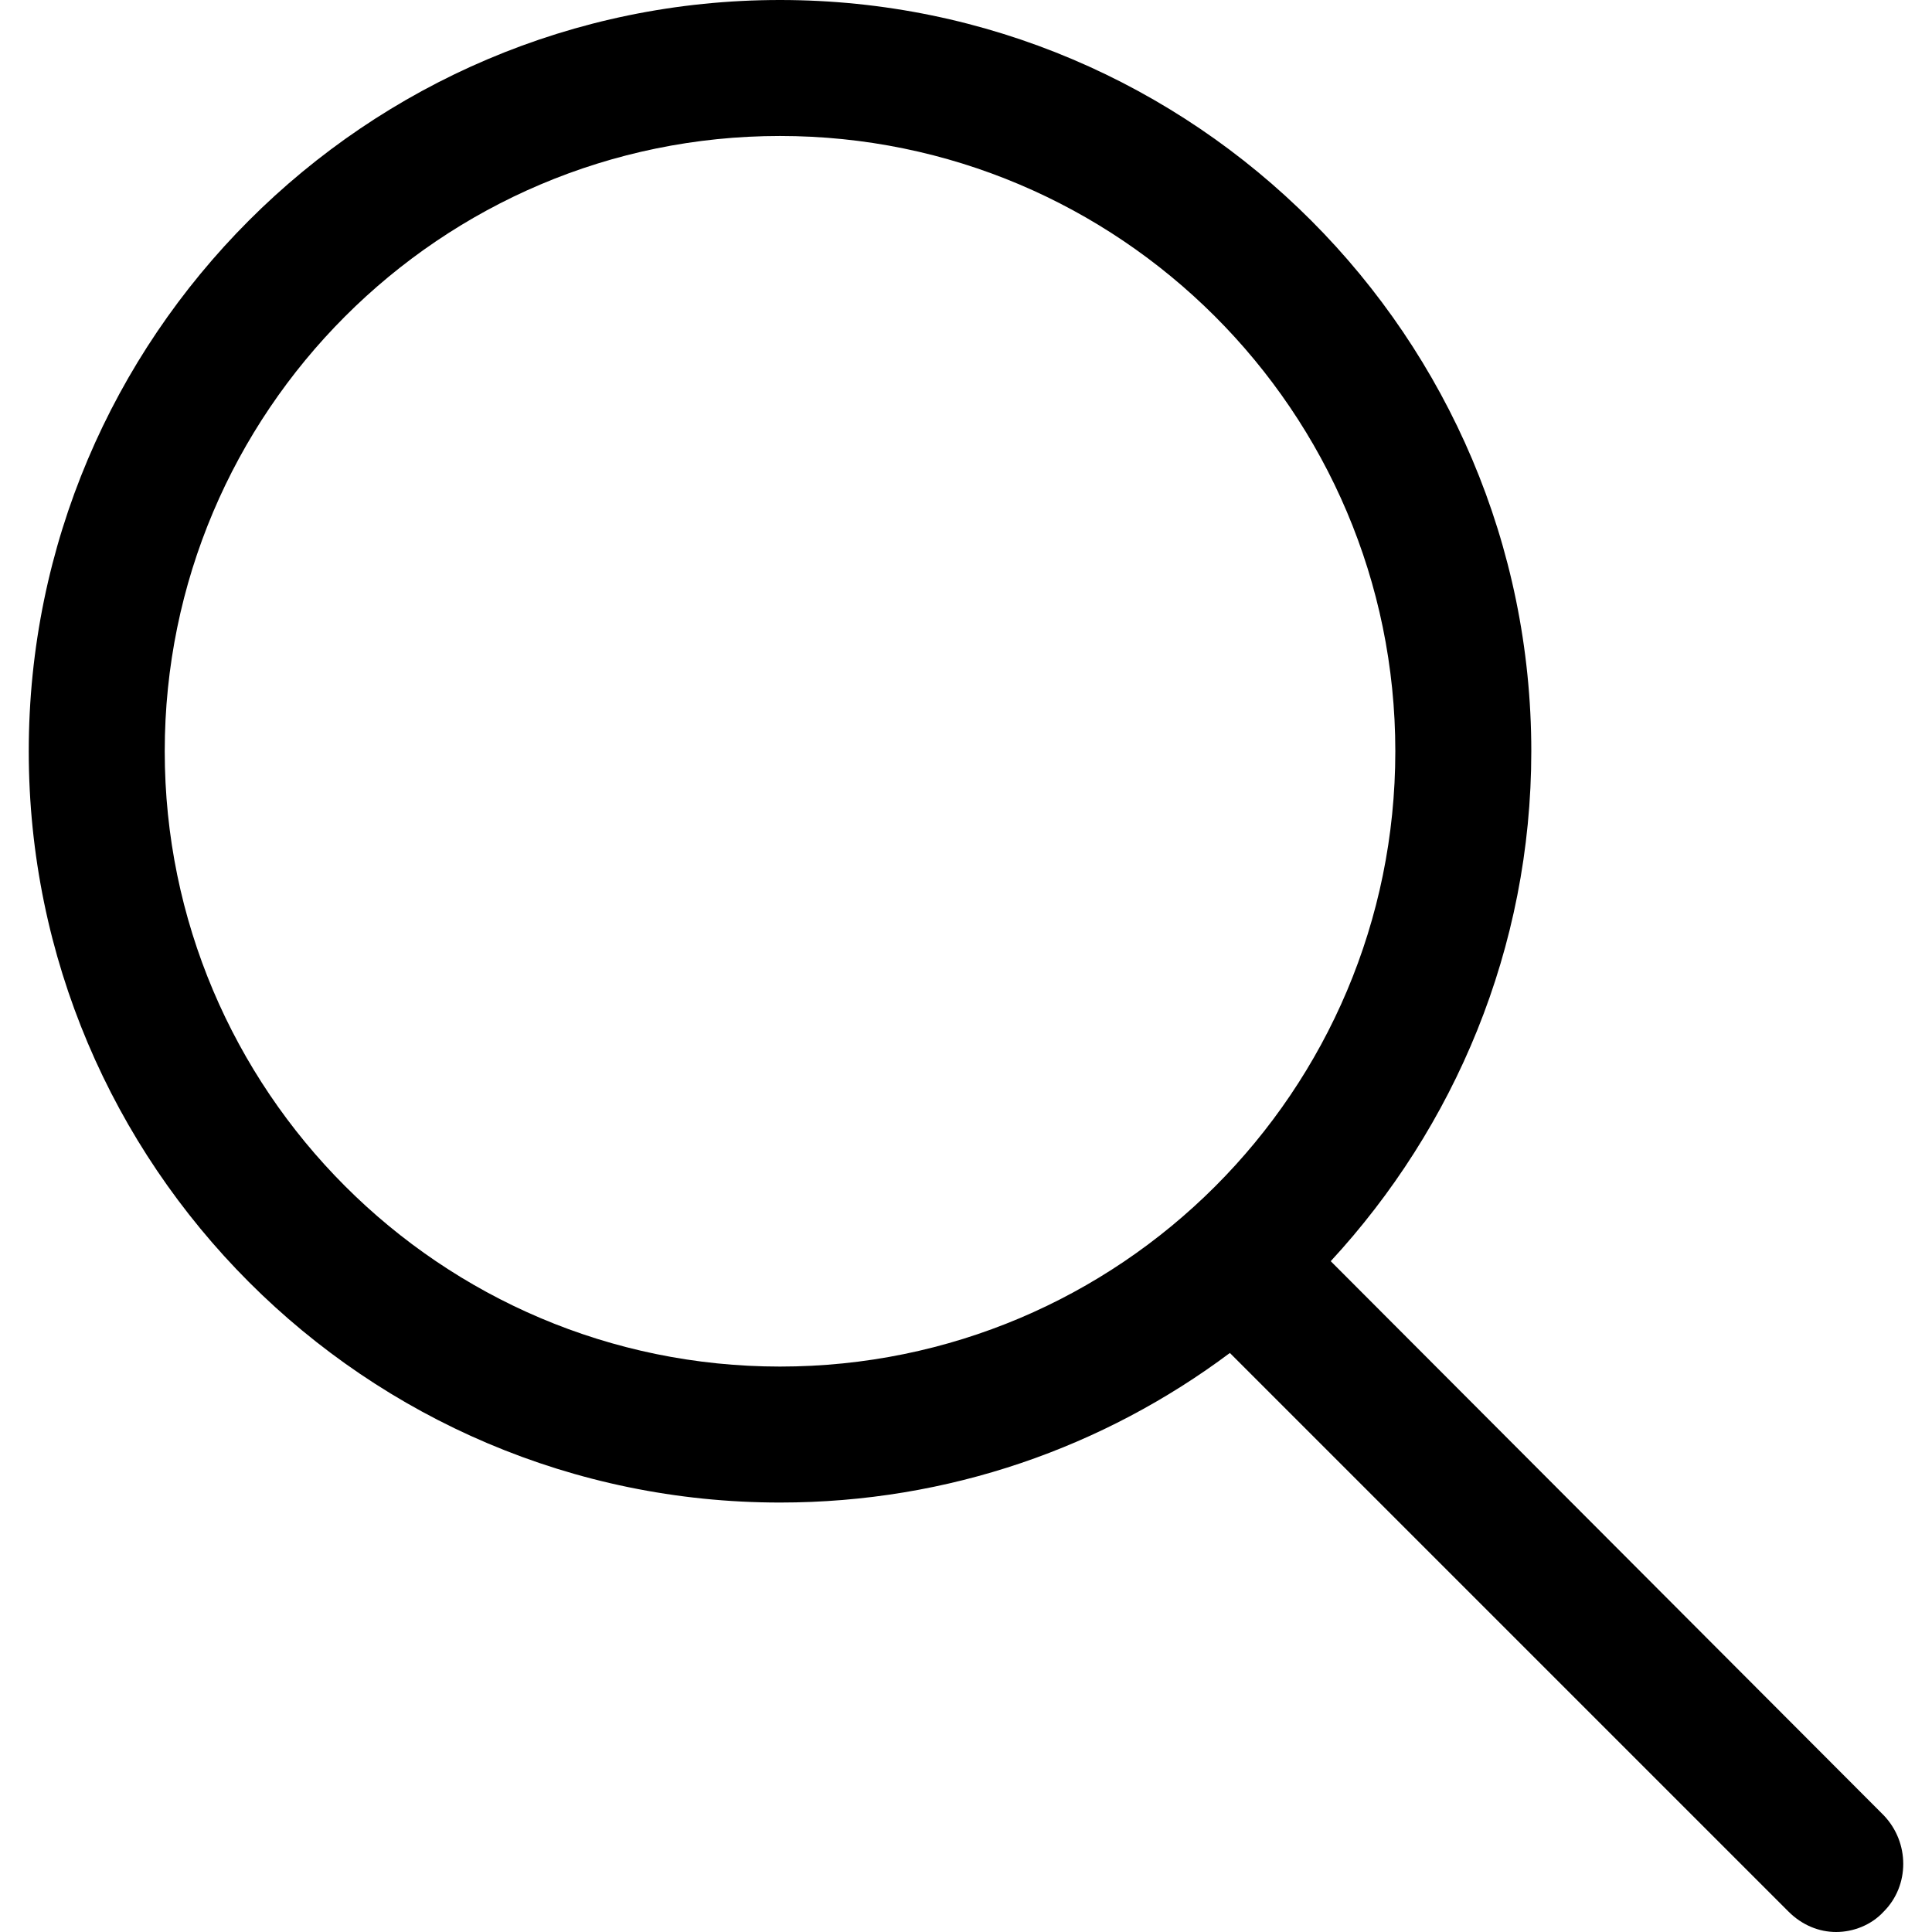
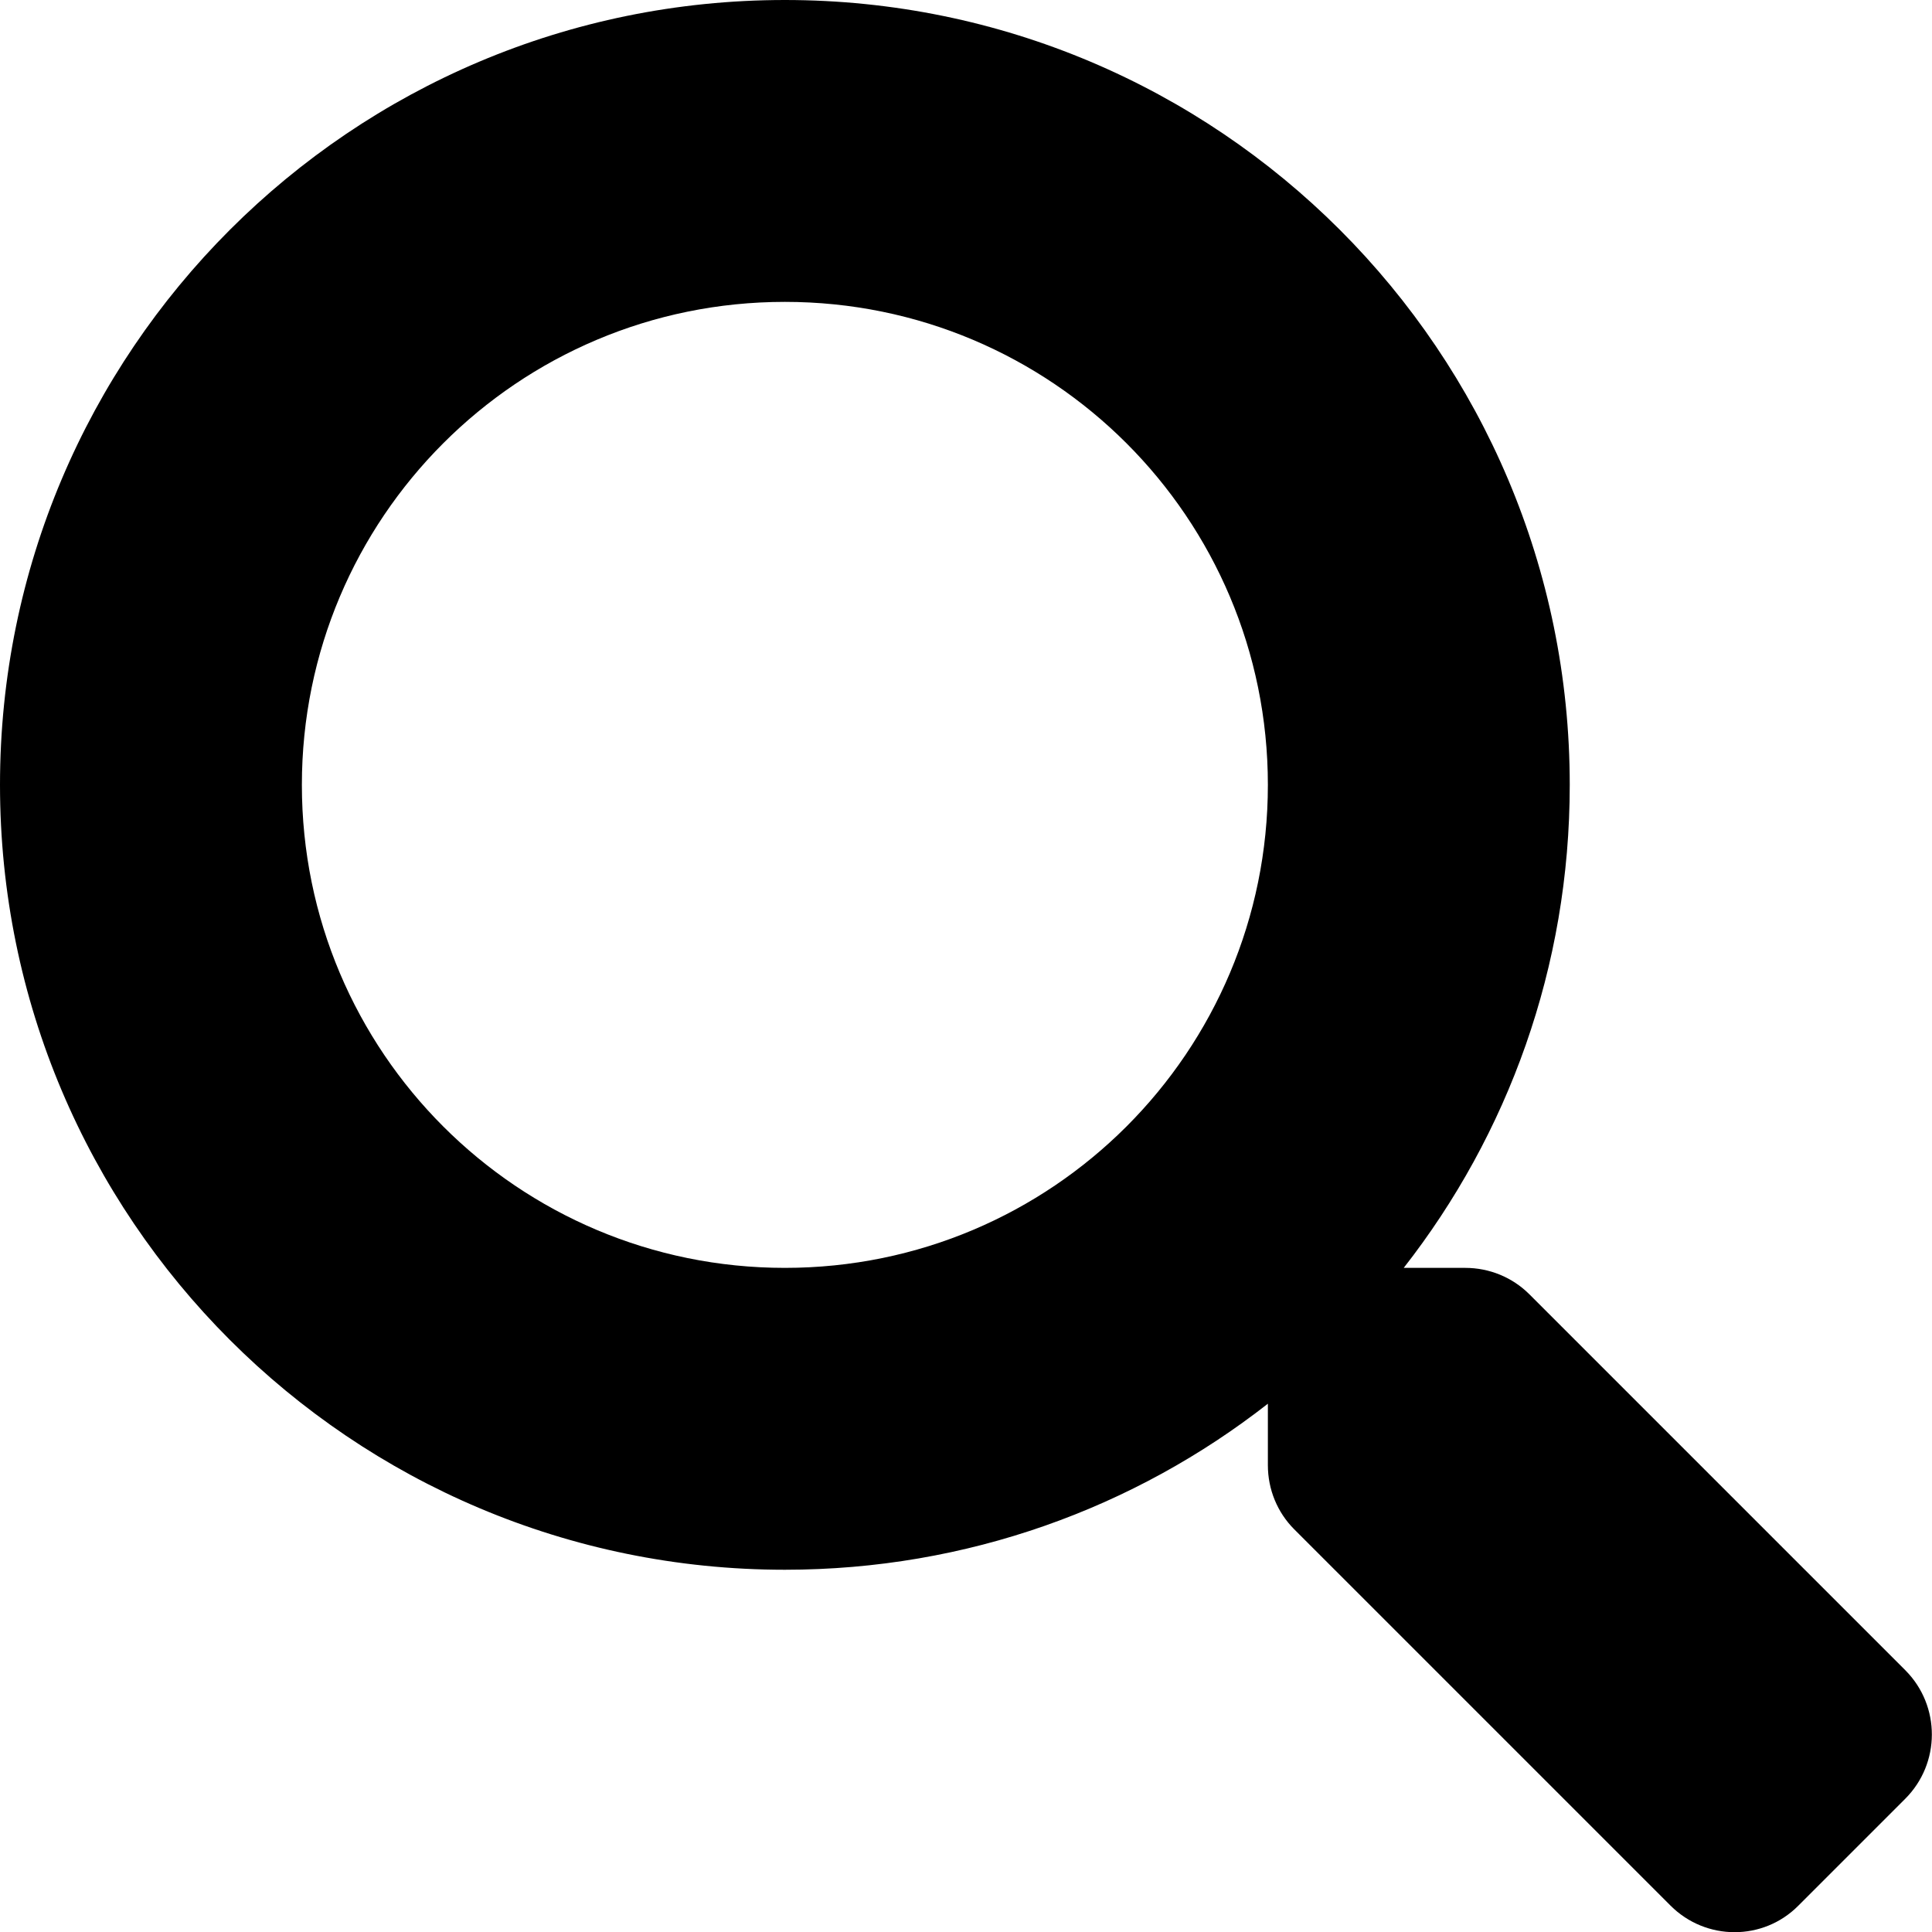
- <svg xmlns="http://www.w3.org/2000/svg" width="25" height="25" viewBox="0 0 483.083 483.083" dominant-baseline="central">
-   <path fill="#000" d="M332.74,315.35c30.883-33.433,50.15-78.2,50.15-127.5C382.89,84.433,298.74,0,195.04,0S7.19,84.433,7.19,187.85    S91.34,375.7,195.04,375.7c42.217,0,81.033-13.883,112.483-37.4l139.683,139.683c3.4,3.4,7.65,5.1,11.9,5.1s8.783-1.7,11.9-5.1    c6.517-6.517,6.517-17.283,0-24.083L332.74,315.35z M41.19,187.85C41.19,103.133,110.04,34,195.04,34    c84.717,0,153.85,68.85,153.85,153.85S280.04,341.7,195.04,341.7S41.19,272.567,41.19,187.85z" />
+ <svg xmlns="http://www.w3.org/2000/svg" aria-hidden="true" focusable="false" data-prefix="fas" data-icon="search" class="svg-inline--fa fa-search fa-w-16" role="img" viewBox="0 0 512 512">
+   <path fill="currentColor" d="M505 442.7L405.3 343c-4.5-4.5-10.6-7-17-7H372c27.6-35.3 44-79.7 44-128C416 93.1 322.9 0 208 0S0 93.1 0 208s93.1 208 208 208c48.3 0 92.7-16.4 128-44v16.3c0 6.4 2.5 12.5 7 17l99.7 99.7c9.4 9.4 24.6 9.4 33.9 0l28.3-28.3c9.4-9.4 9.4-24.6.1-34zM208 336c-70.7 0-128-57.2-128-128 0-70.7 57.2-128 128-128 70.7 0 128 57.2 128 128 0 70.7-57.2 128-128 128z" />
</svg>
